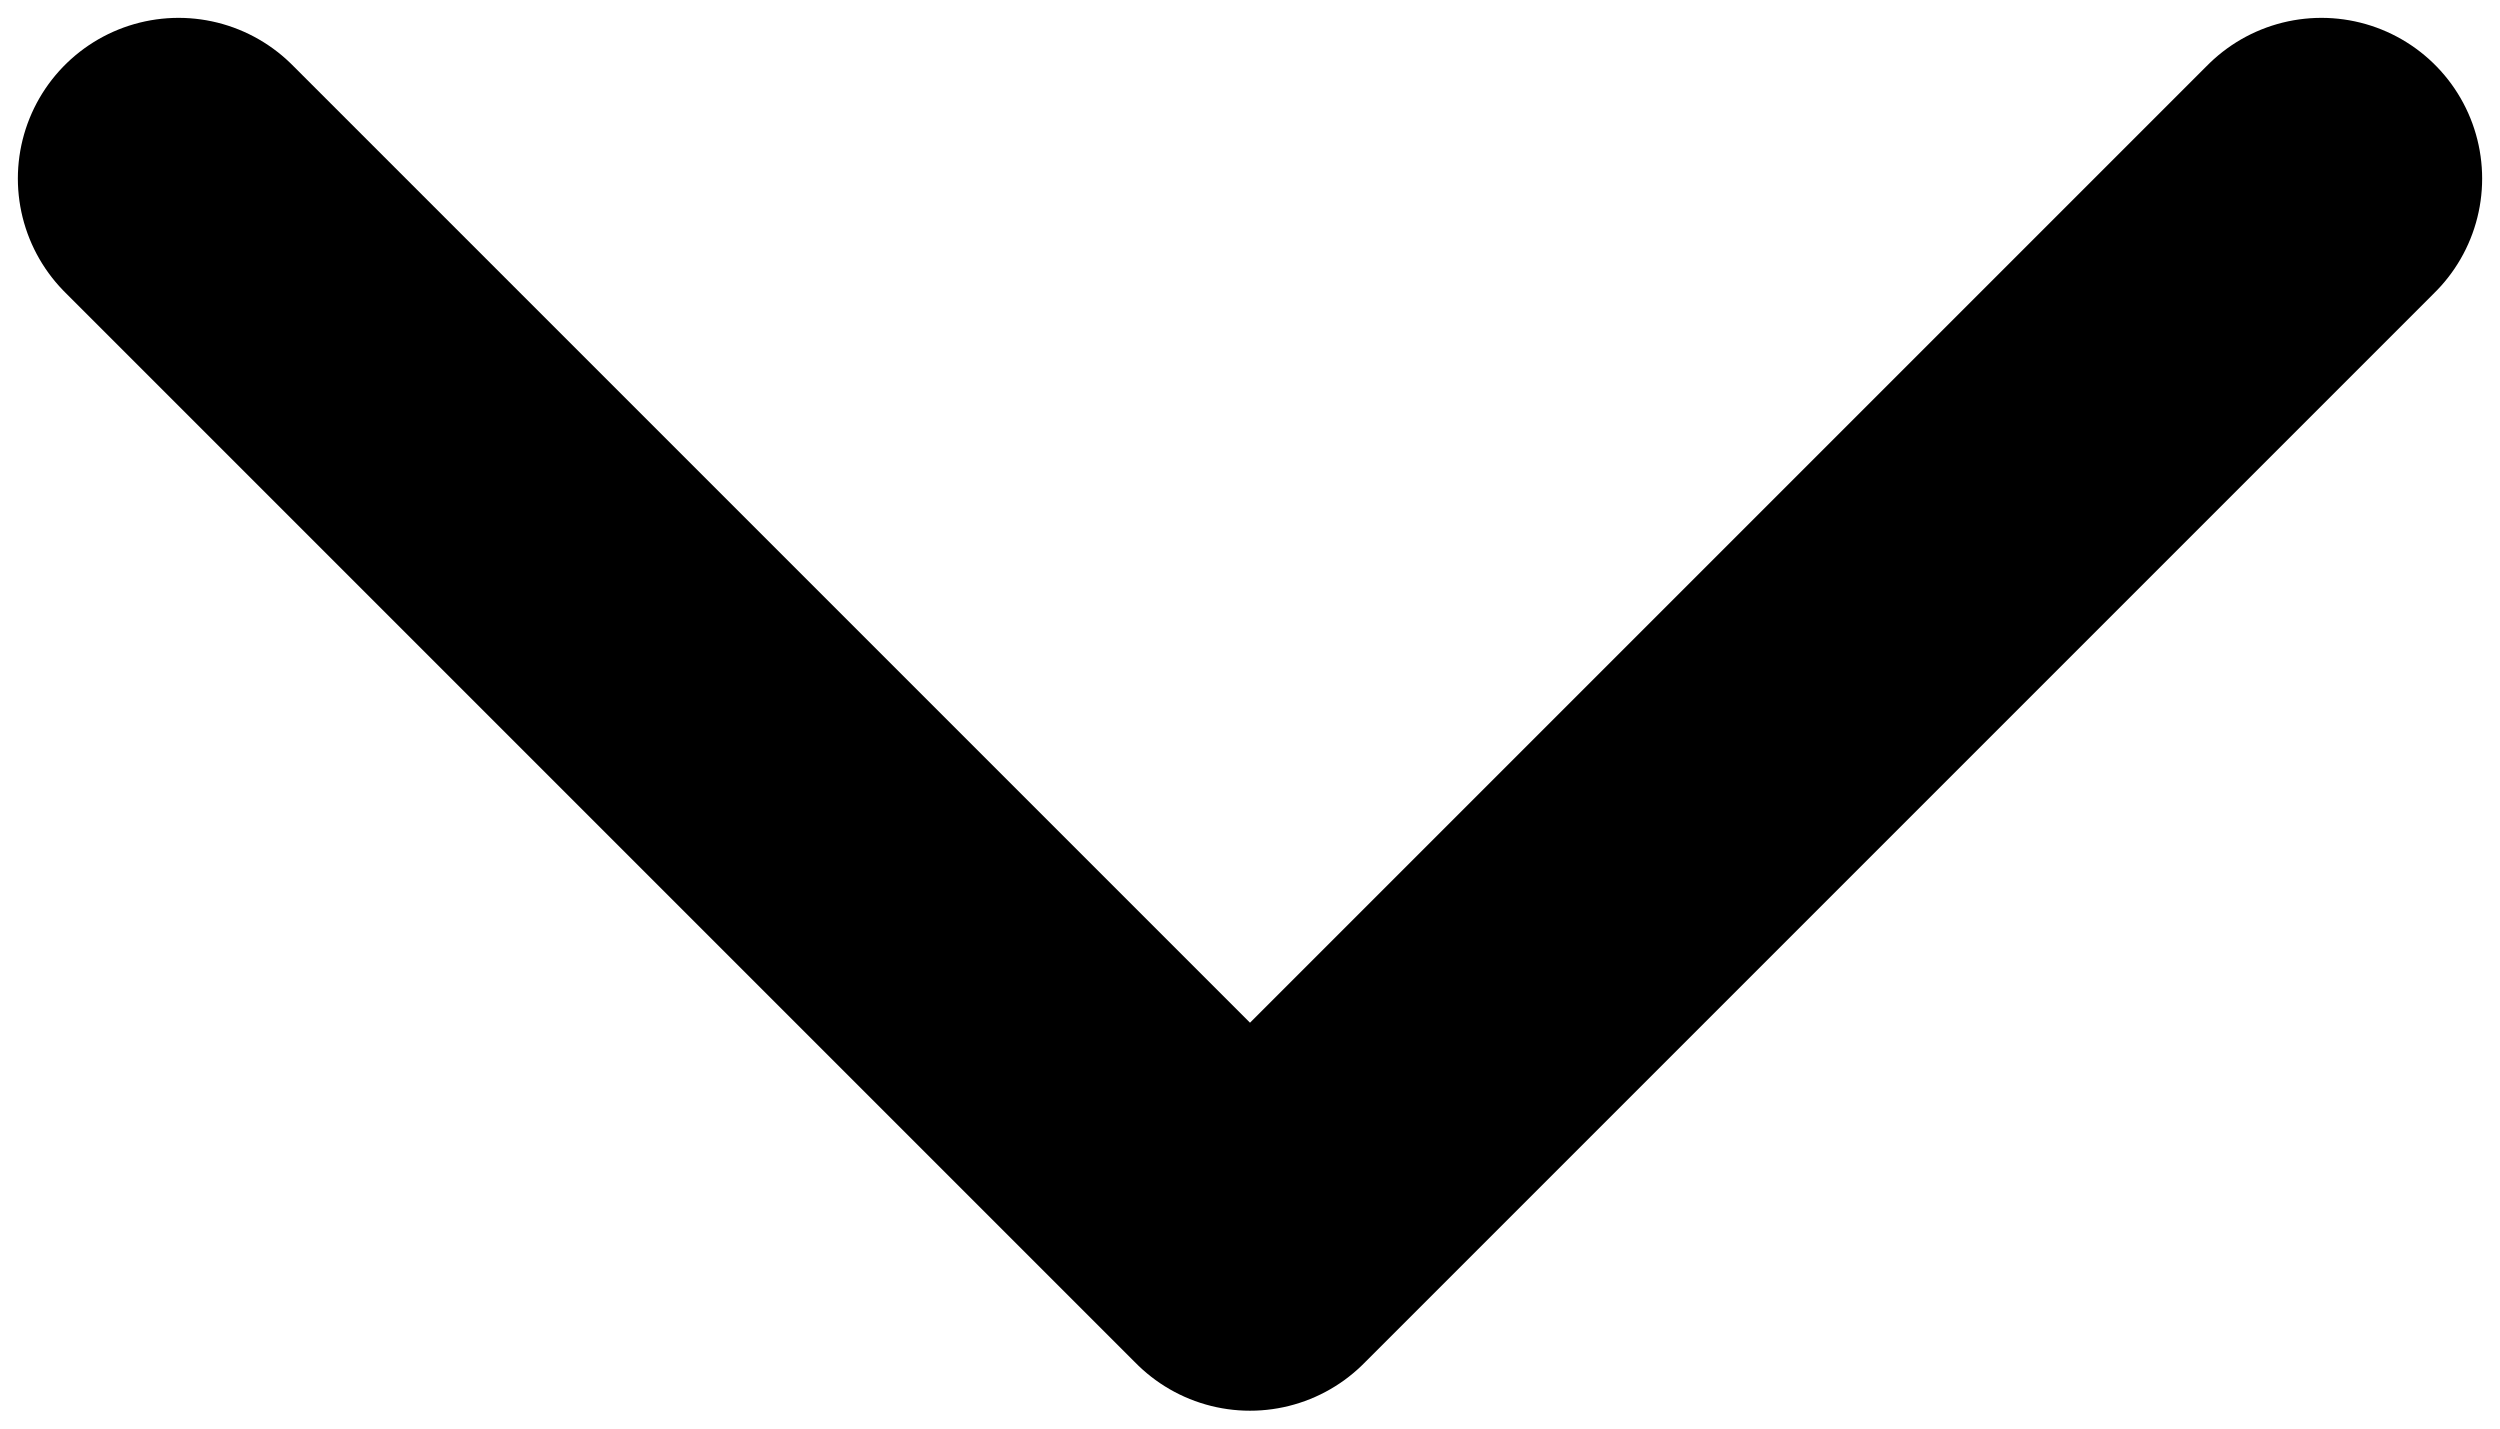
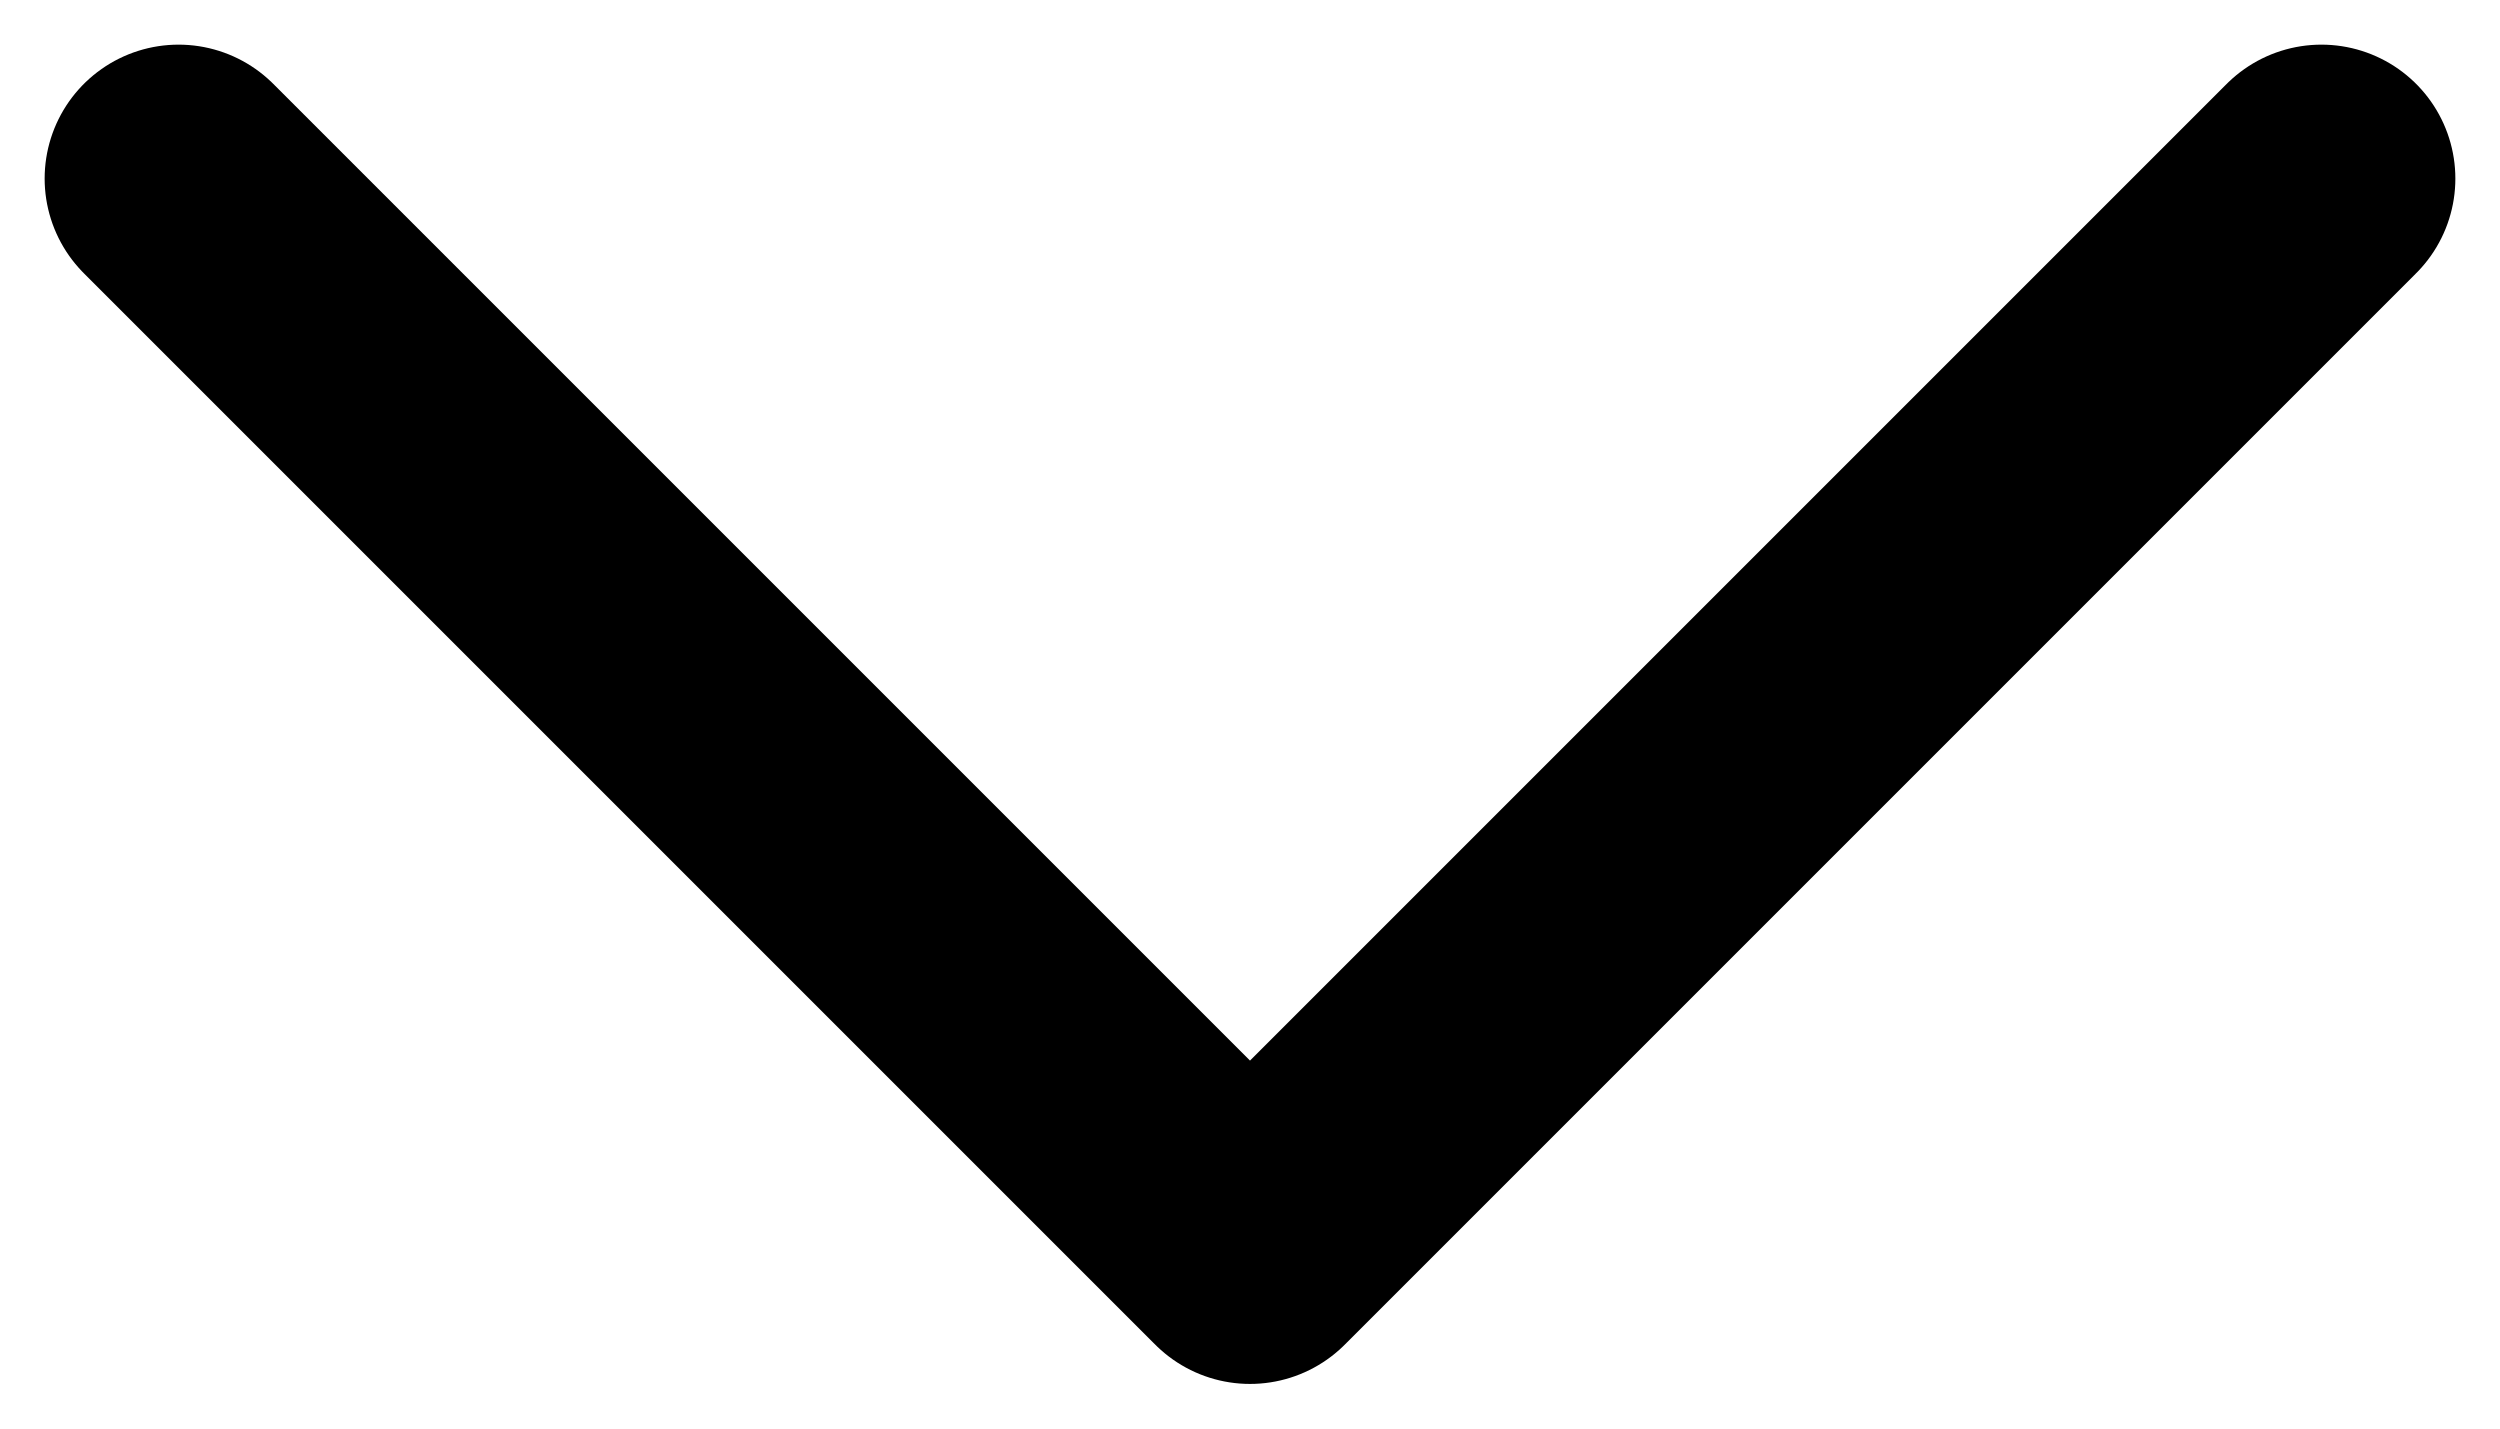
<svg xmlns="http://www.w3.org/2000/svg" width="14px" height="8px" viewBox="0 0 14 8" version="1.1">
  <g id="Section-Arrow" stroke="none" stroke-width="1" fill="none" fill-rule="evenodd" stroke-linecap="round" stroke-linejoin="round">
-     <polyline id="Path-2" stroke="currentColor" stroke-width="1.8" points="1 1 7 7 13 1" />
+     <polyline id="Path-2" stroke="currentColor" stroke-width="1.5" points="1 1 7 7 13 1" />
  </g>
</svg>
